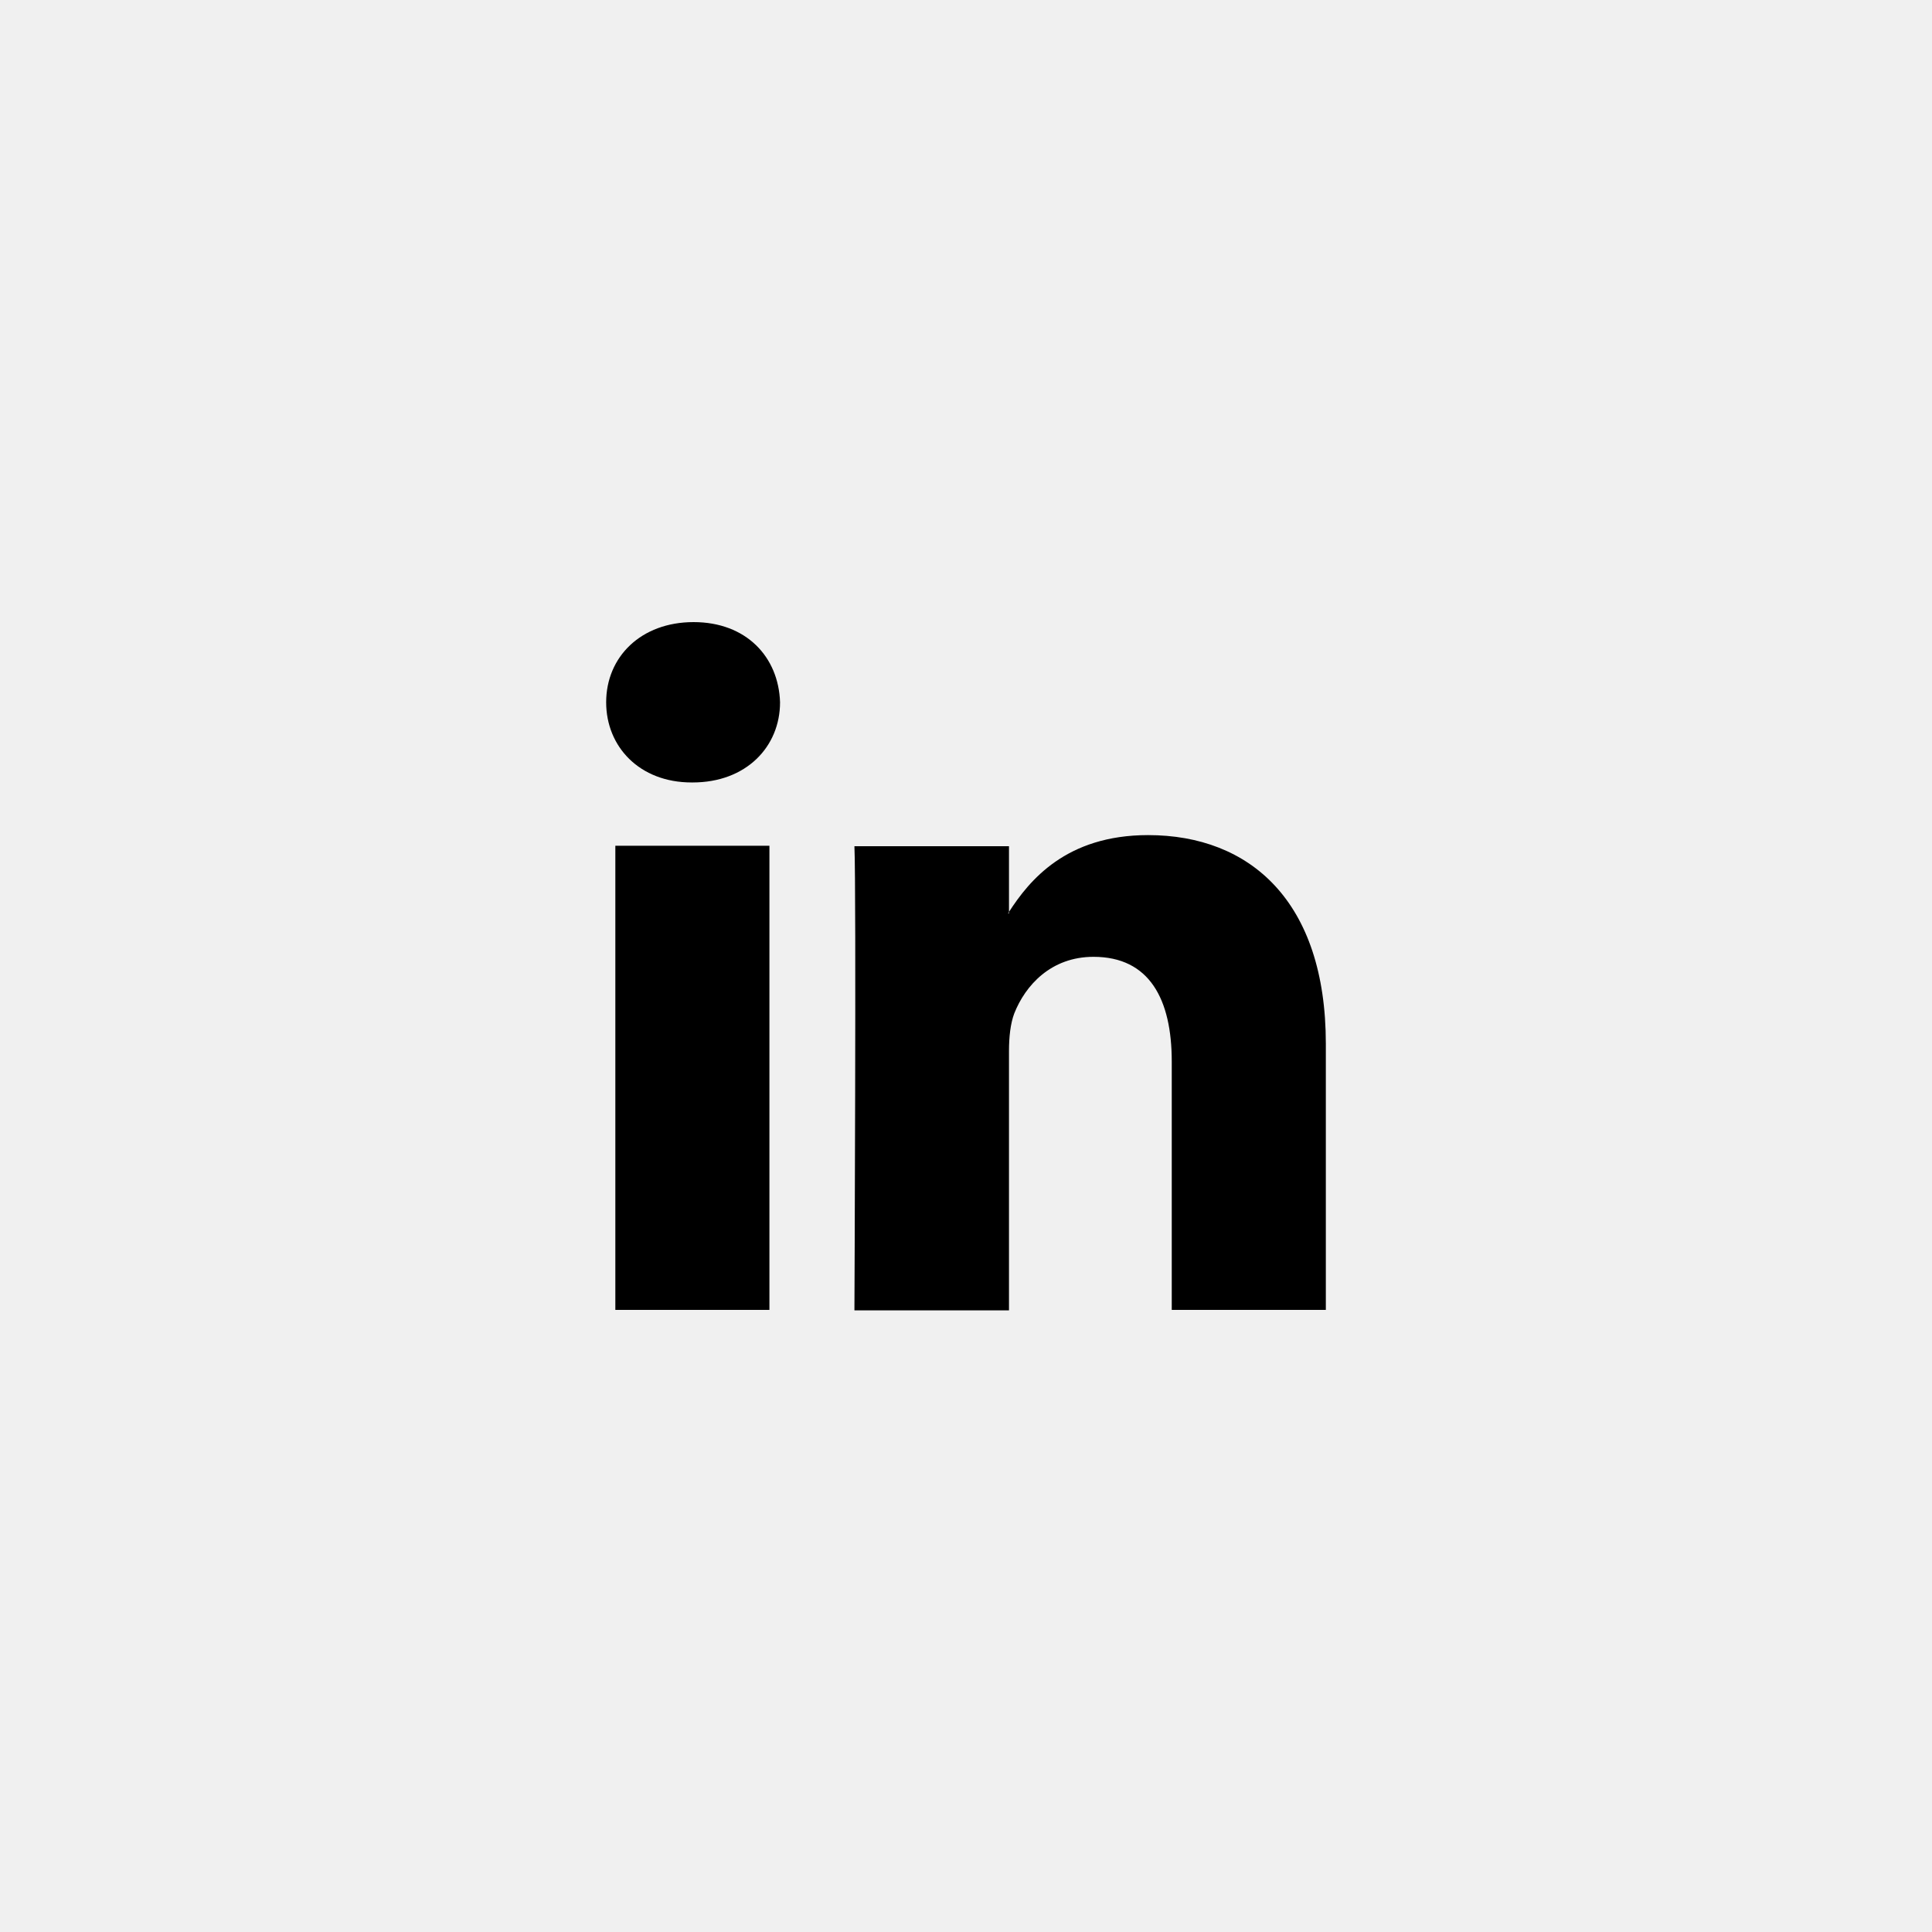
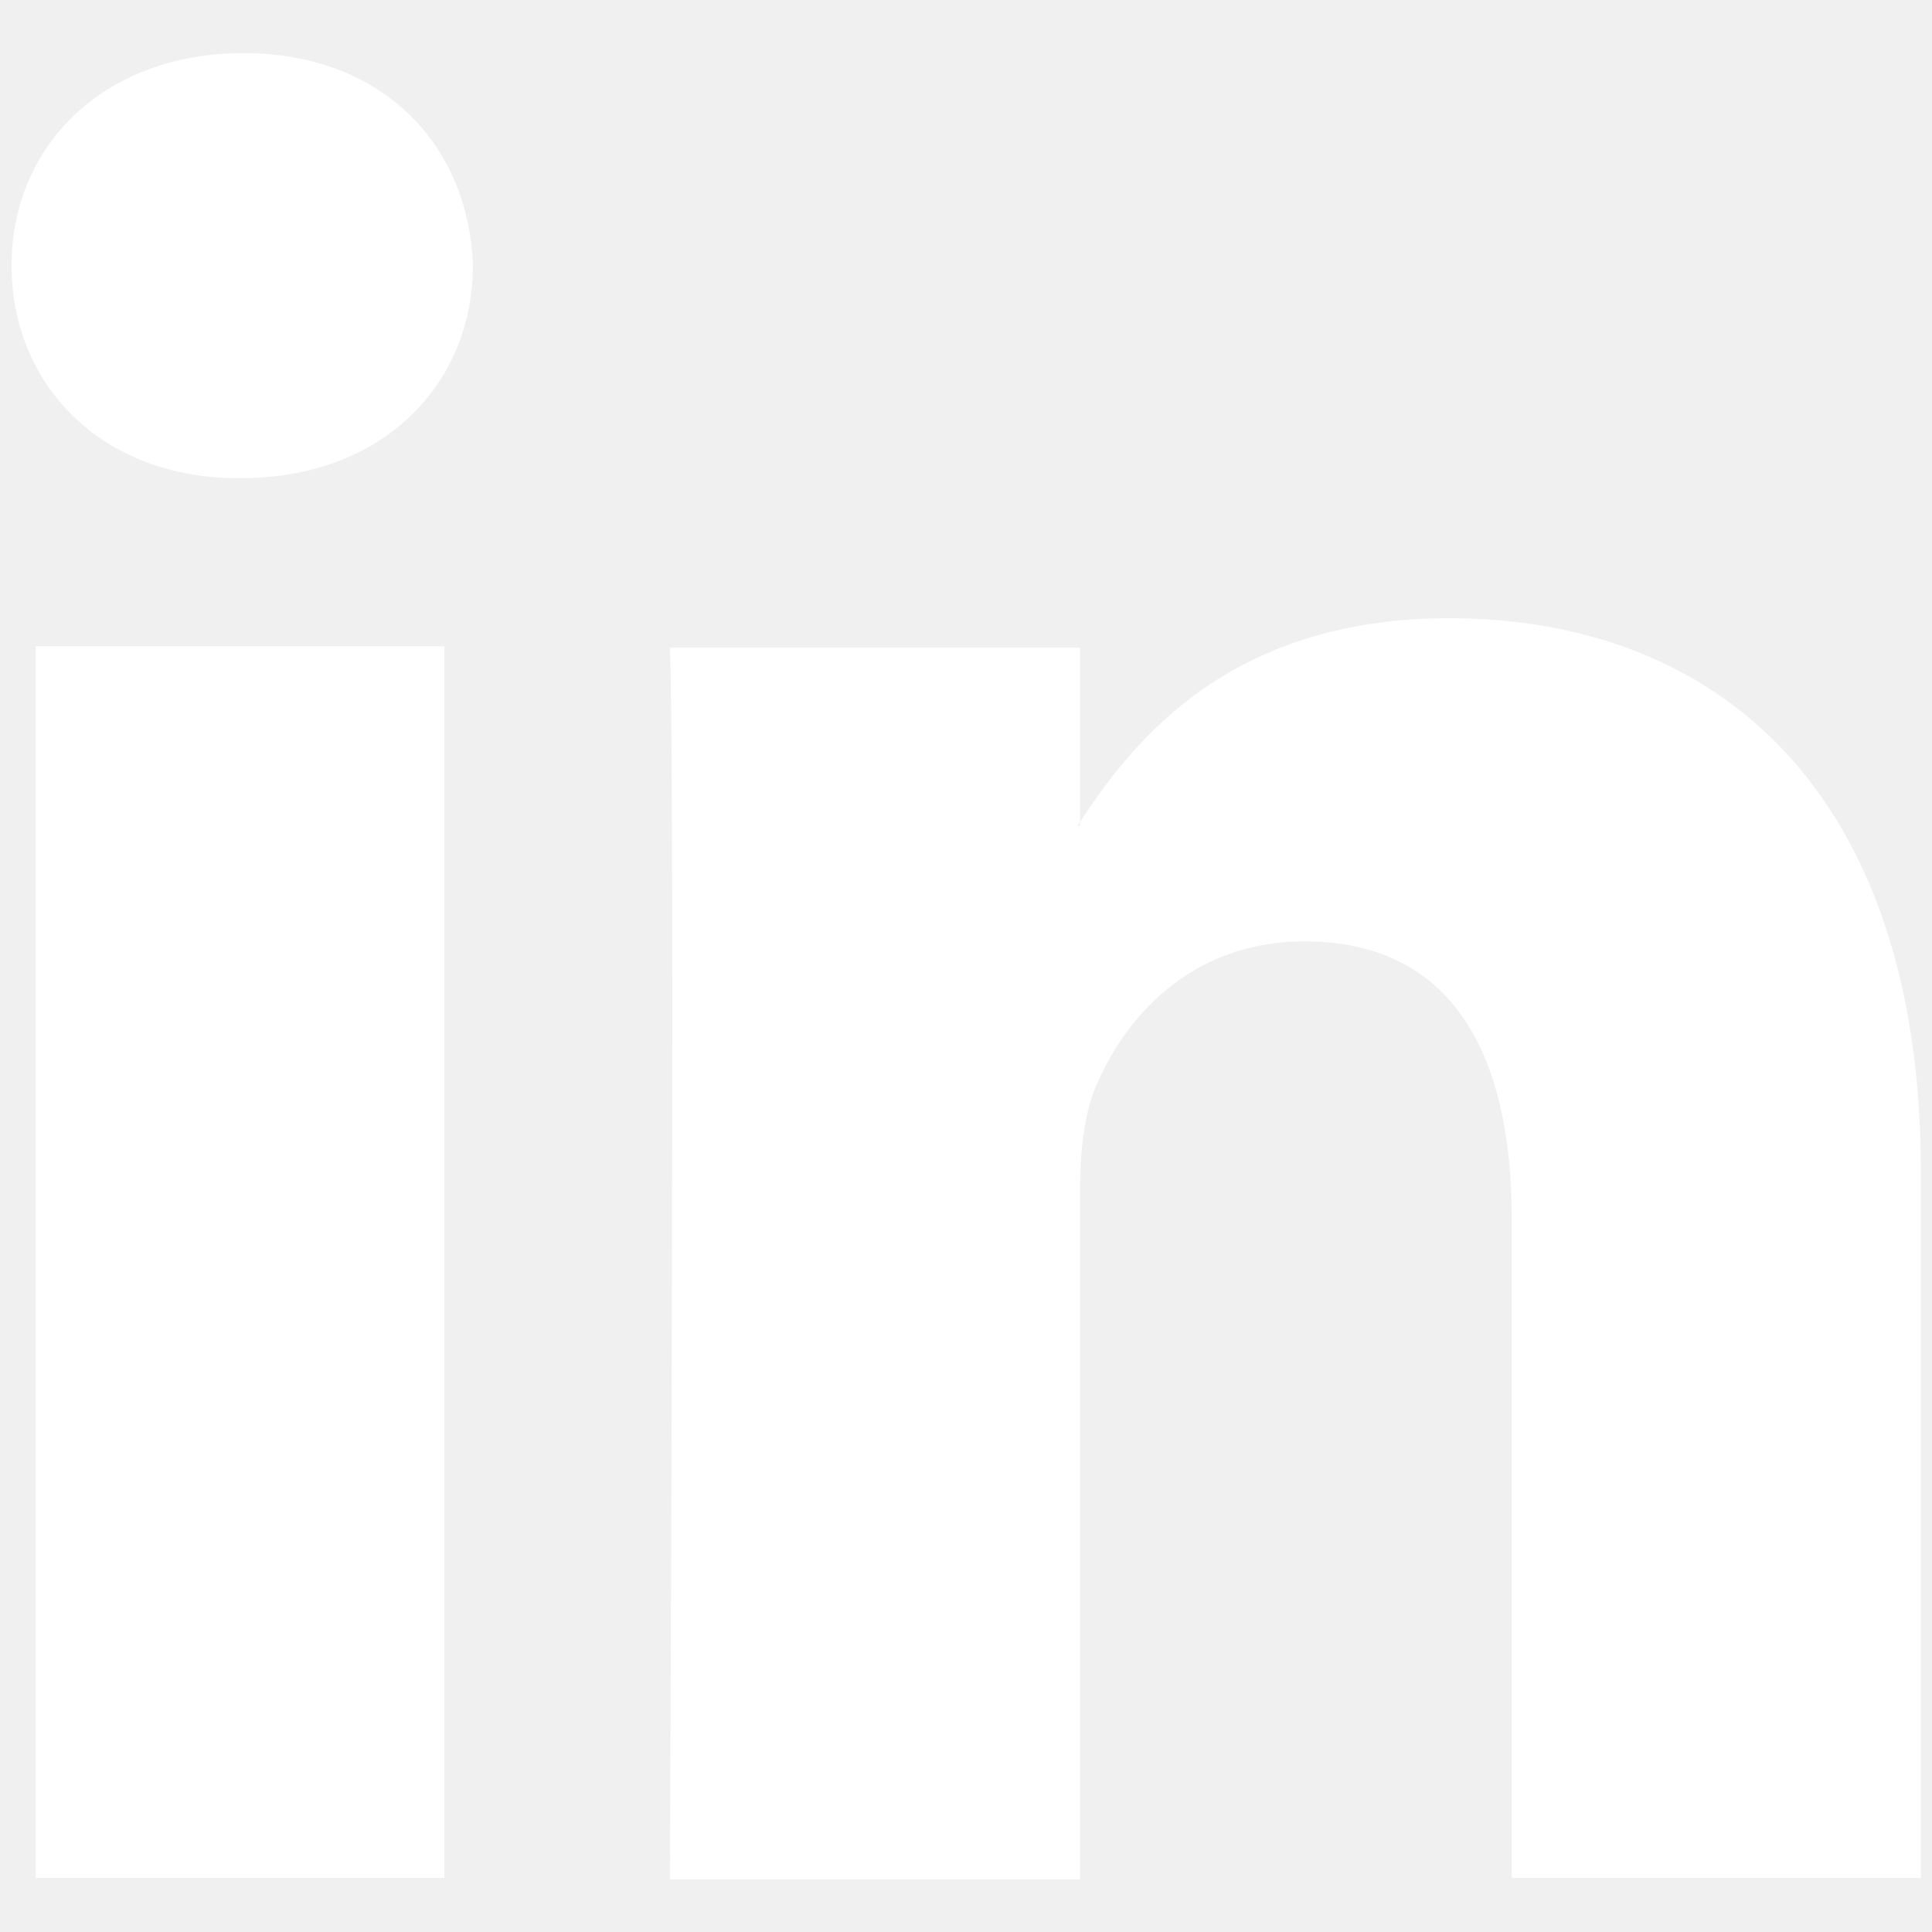
<svg xmlns="http://www.w3.org/2000/svg" version="1.1" id="Layer_1" x="0px" y="0px" viewBox="0 0 400 400" style="enable-background:new 0 0 400 400;" xml:space="preserve">
  <style type="text/css">
	.st0{fill:#FFFFFF;}
- 	.st1{fill:none;stroke:#000000;stroke-width:20;stroke-linecap:round;stroke-miterlimit:10;}
- 	.st2{fill-rule:evenodd;clip-rule:evenodd;}
</style>
-   <path id="LinkedIn_3_" d="M274.5,216.1v55.1h-31.9v-51.4c0-12.9-4.6-21.7-16.2-21.7c-8.8,0-14.1,5.9-16.4,11.7  c-0.8,2.1-1.1,4.9-1.1,7.8v53.7h-32c0,0,0.4-87.1,0-96.1h32v13.6c-0.1,0.1-0.1,0.2-0.2,0.3h0.2v-0.3c4.2-6.5,11.8-15.9,28.8-15.9  C258.8,172.9,274.5,186.6,274.5,216.1z M143.6,128.8c-10.9,0-18.1,7.2-18.1,16.6c0,9.2,6.9,16.6,17.7,16.6h0.2  c11.1,0,18.1-7.4,18.1-16.6C161.2,136,154.5,128.8,143.6,128.8z M127.4,271.2h31.9v-96.1h-31.9V271.2z" />
+   <path id="LinkedIn_3_" class="st0" d="M397.7,242.6v146.2H313V252.5c0-34.2-12.2-57.6-43-57.6c-23.3,0-37.4,15.7-43.5,31  c-2.1,5.6-2.9,13-2.9,20.7v142.5h-84.9c0,0,1.1-231.1,0-255h84.9v36.1c-0.3,0.3-0.3,0.5-0.5,0.8h0.5v-0.8  C234.8,153,254.9,128,300,128C356,128,397.7,164.4,397.7,242.6z M50.4,11c-28.9,0-48,19.1-48,44c0,24.4,18.3,44,47,44h0.5  c29.5,0,48-19.6,48-44C97.1,30.1,79.3,11,50.4,11z M7.4,388.8H92v-255H7.4V388.8z" />
</svg>
